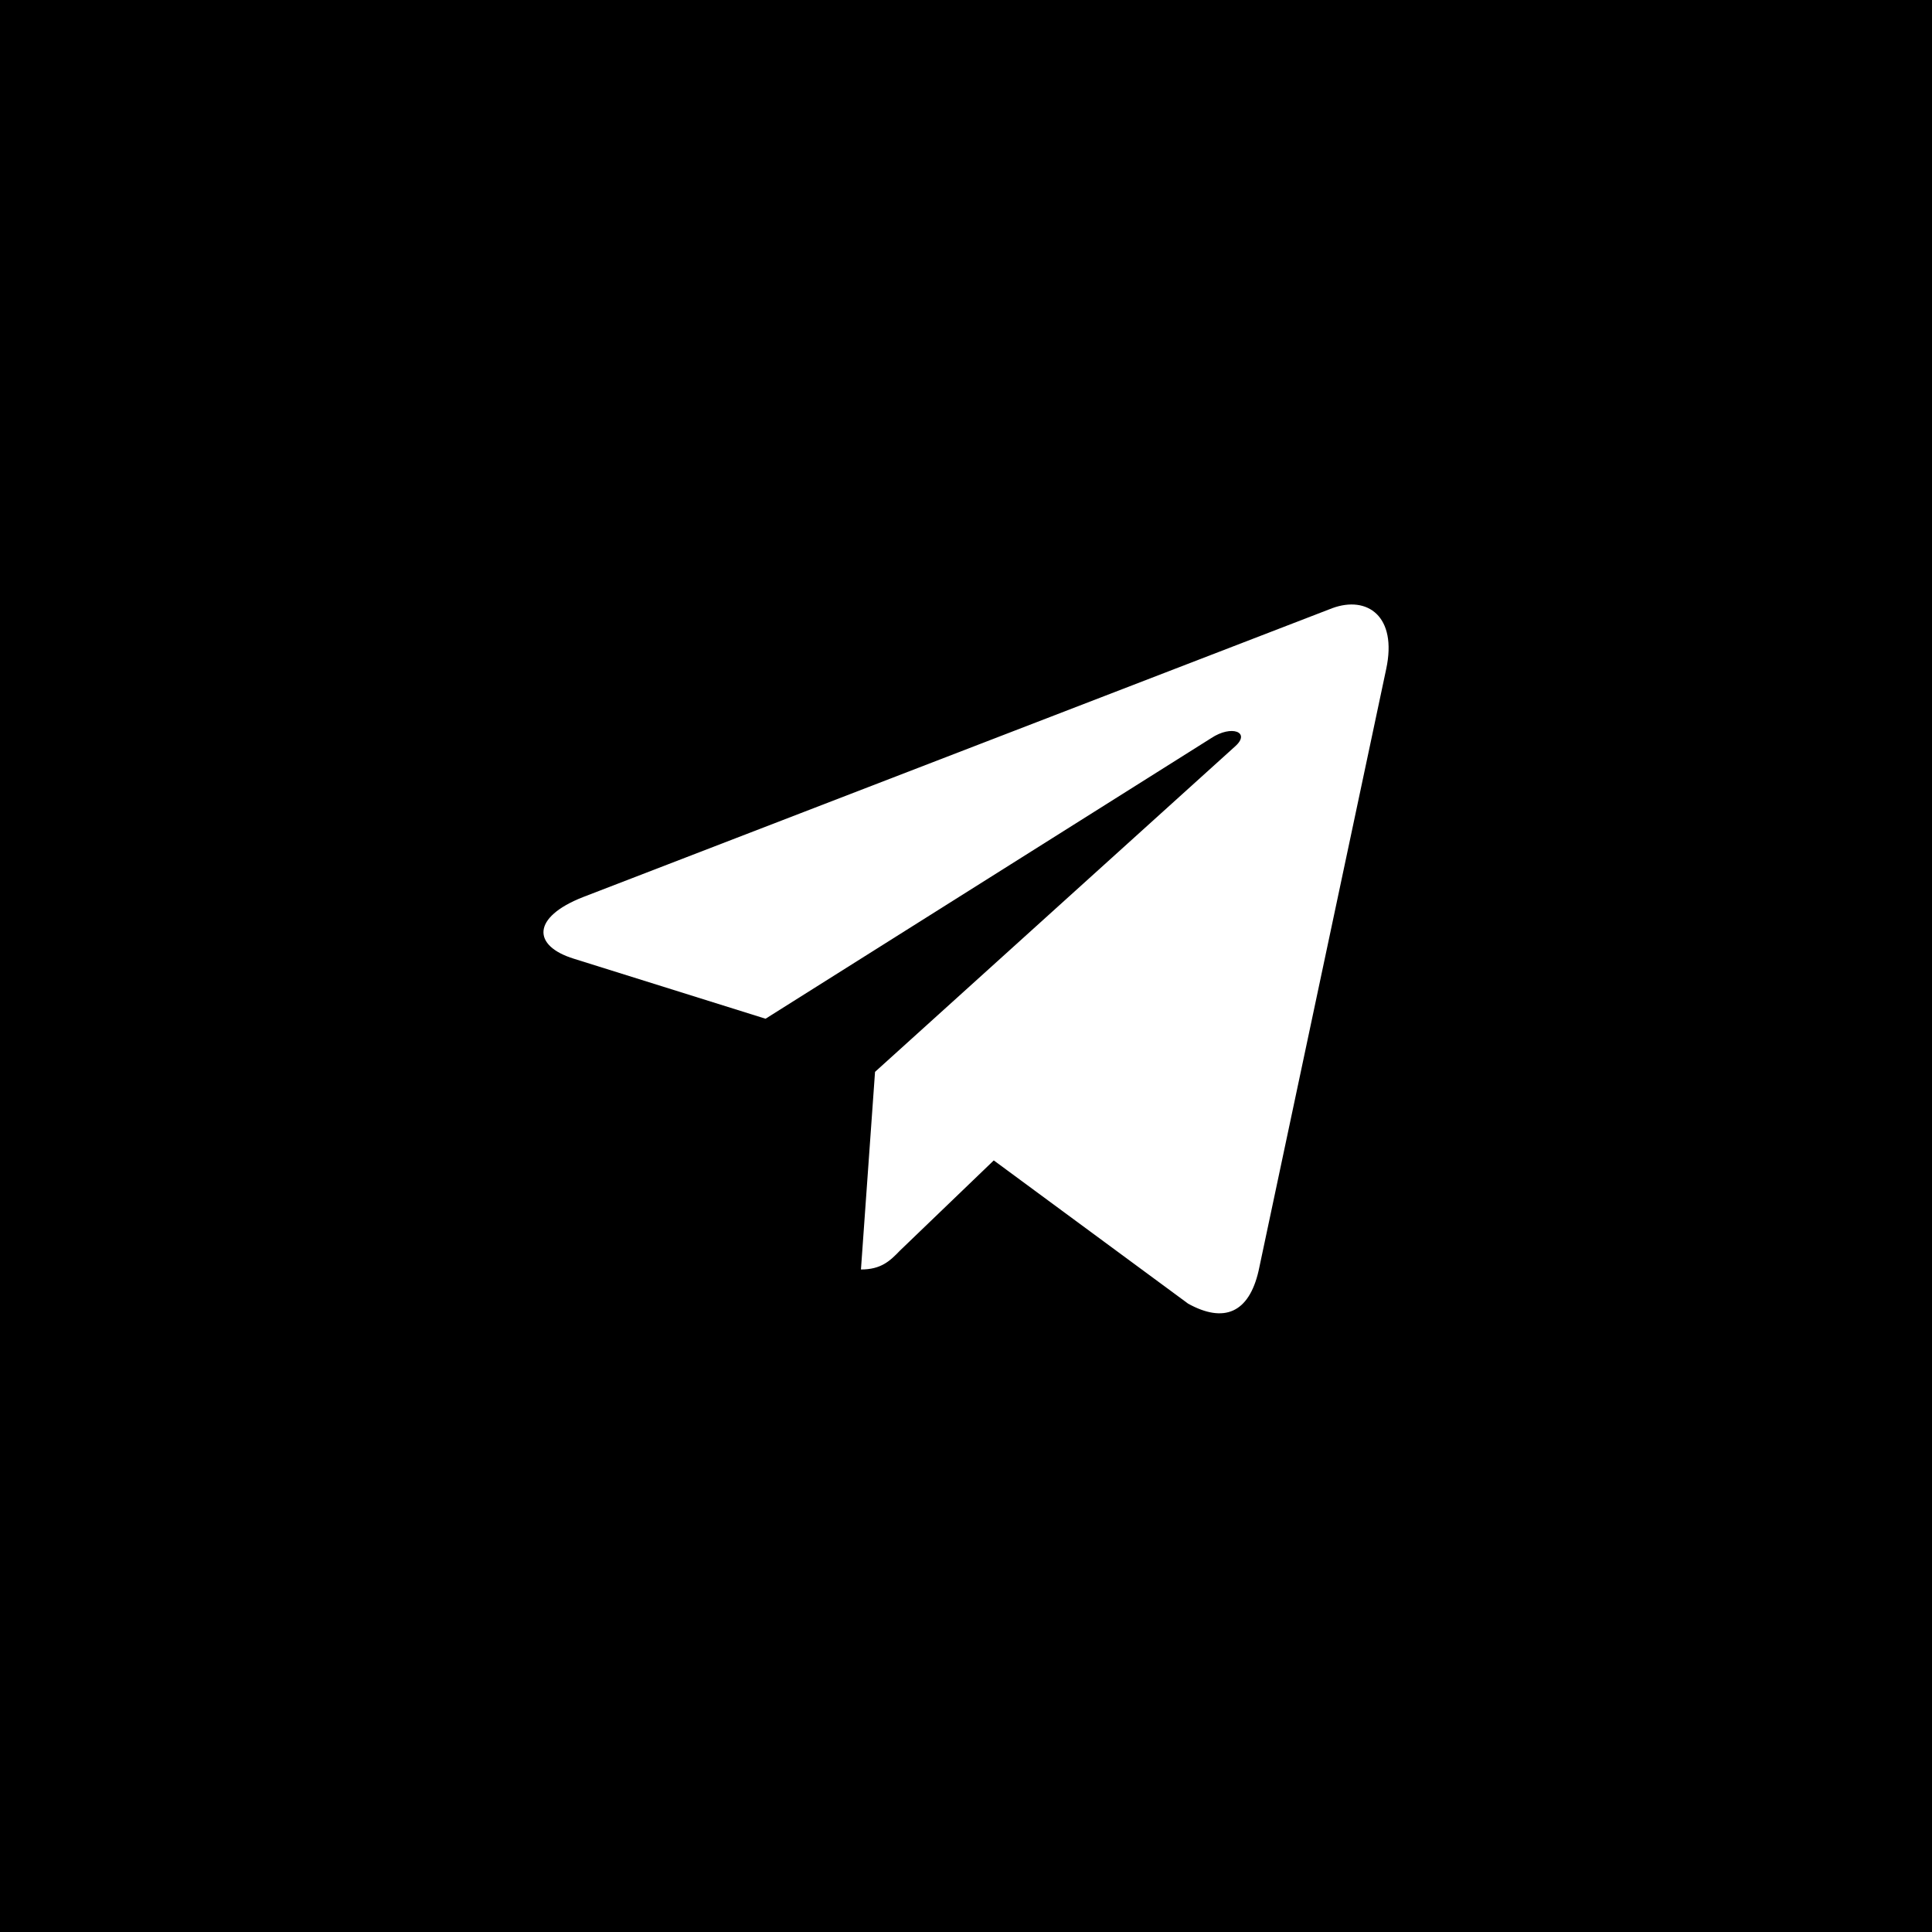
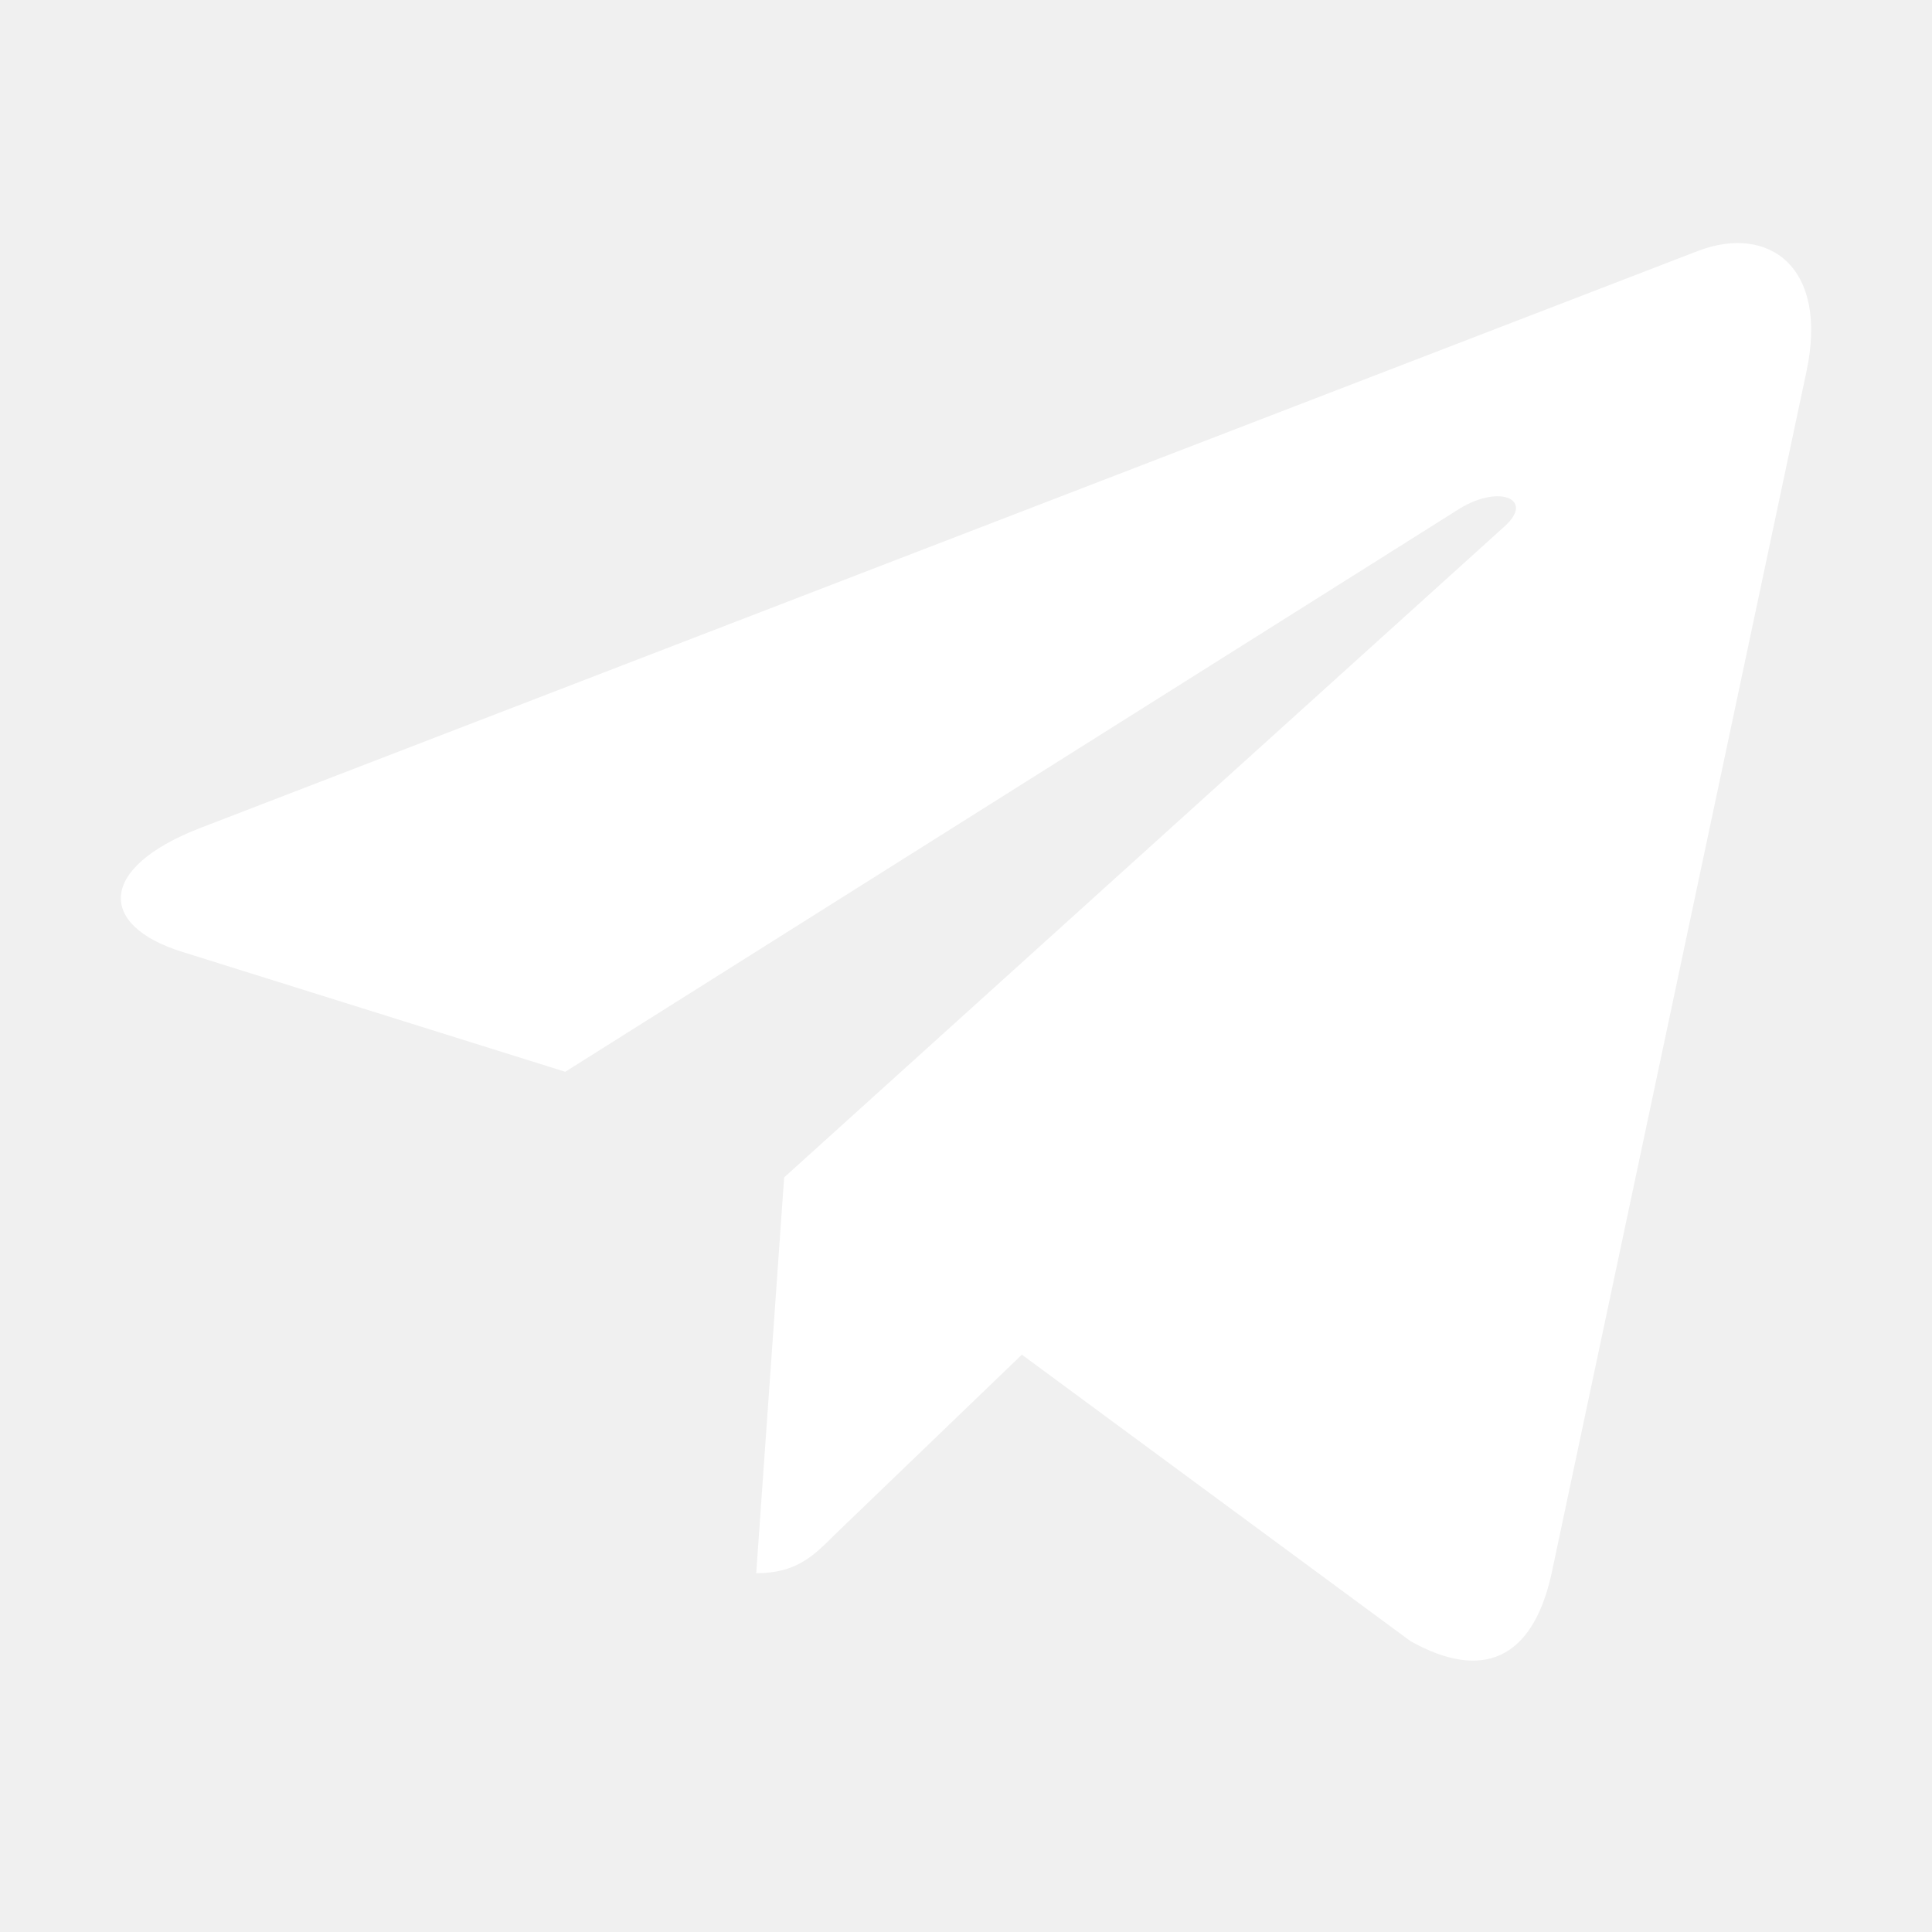
- <svg xmlns="http://www.w3.org/2000/svg" width="48" height="48">
-   <path d="M0 0h48v48H0z" />
-   <path fill="#fff" d="m34.44 16.62-3.17 14.95c-.24 1.05-.86 1.31-1.75.82l-4.83-3.56-2.33 2.24c-.25.26-.47.47-.97.47l.35-4.91 8.95-8.09c.39-.35-.09-.54-.6-.2l-11.07 6.97-4.76-1.49c-1.04-.32-1.05-1.03.22-1.53l18.62-7.18c.87-.32 1.62.2 1.34 1.51Z" />
+ <svg xmlns="http://www.w3.org/2000/svg" width="24" height="24" viewBox="0 0 24 24" fill="none">
+   <path d="M22.439 4.622L19.27 19.566C19.031 20.62 18.408 20.883 17.522 20.387L12.694 16.828L10.364 19.07C10.106 19.328 9.891 19.543 9.394 19.543L9.741 14.626L18.689 6.54C19.078 6.194 18.605 6.001 18.085 6.348L7.022 13.314L2.26 11.823C1.224 11.5 1.205 10.787 2.476 10.29L21.104 3.113C21.966 2.79 22.721 3.305 22.439 4.623V4.622Z" fill="white" />
</svg>
